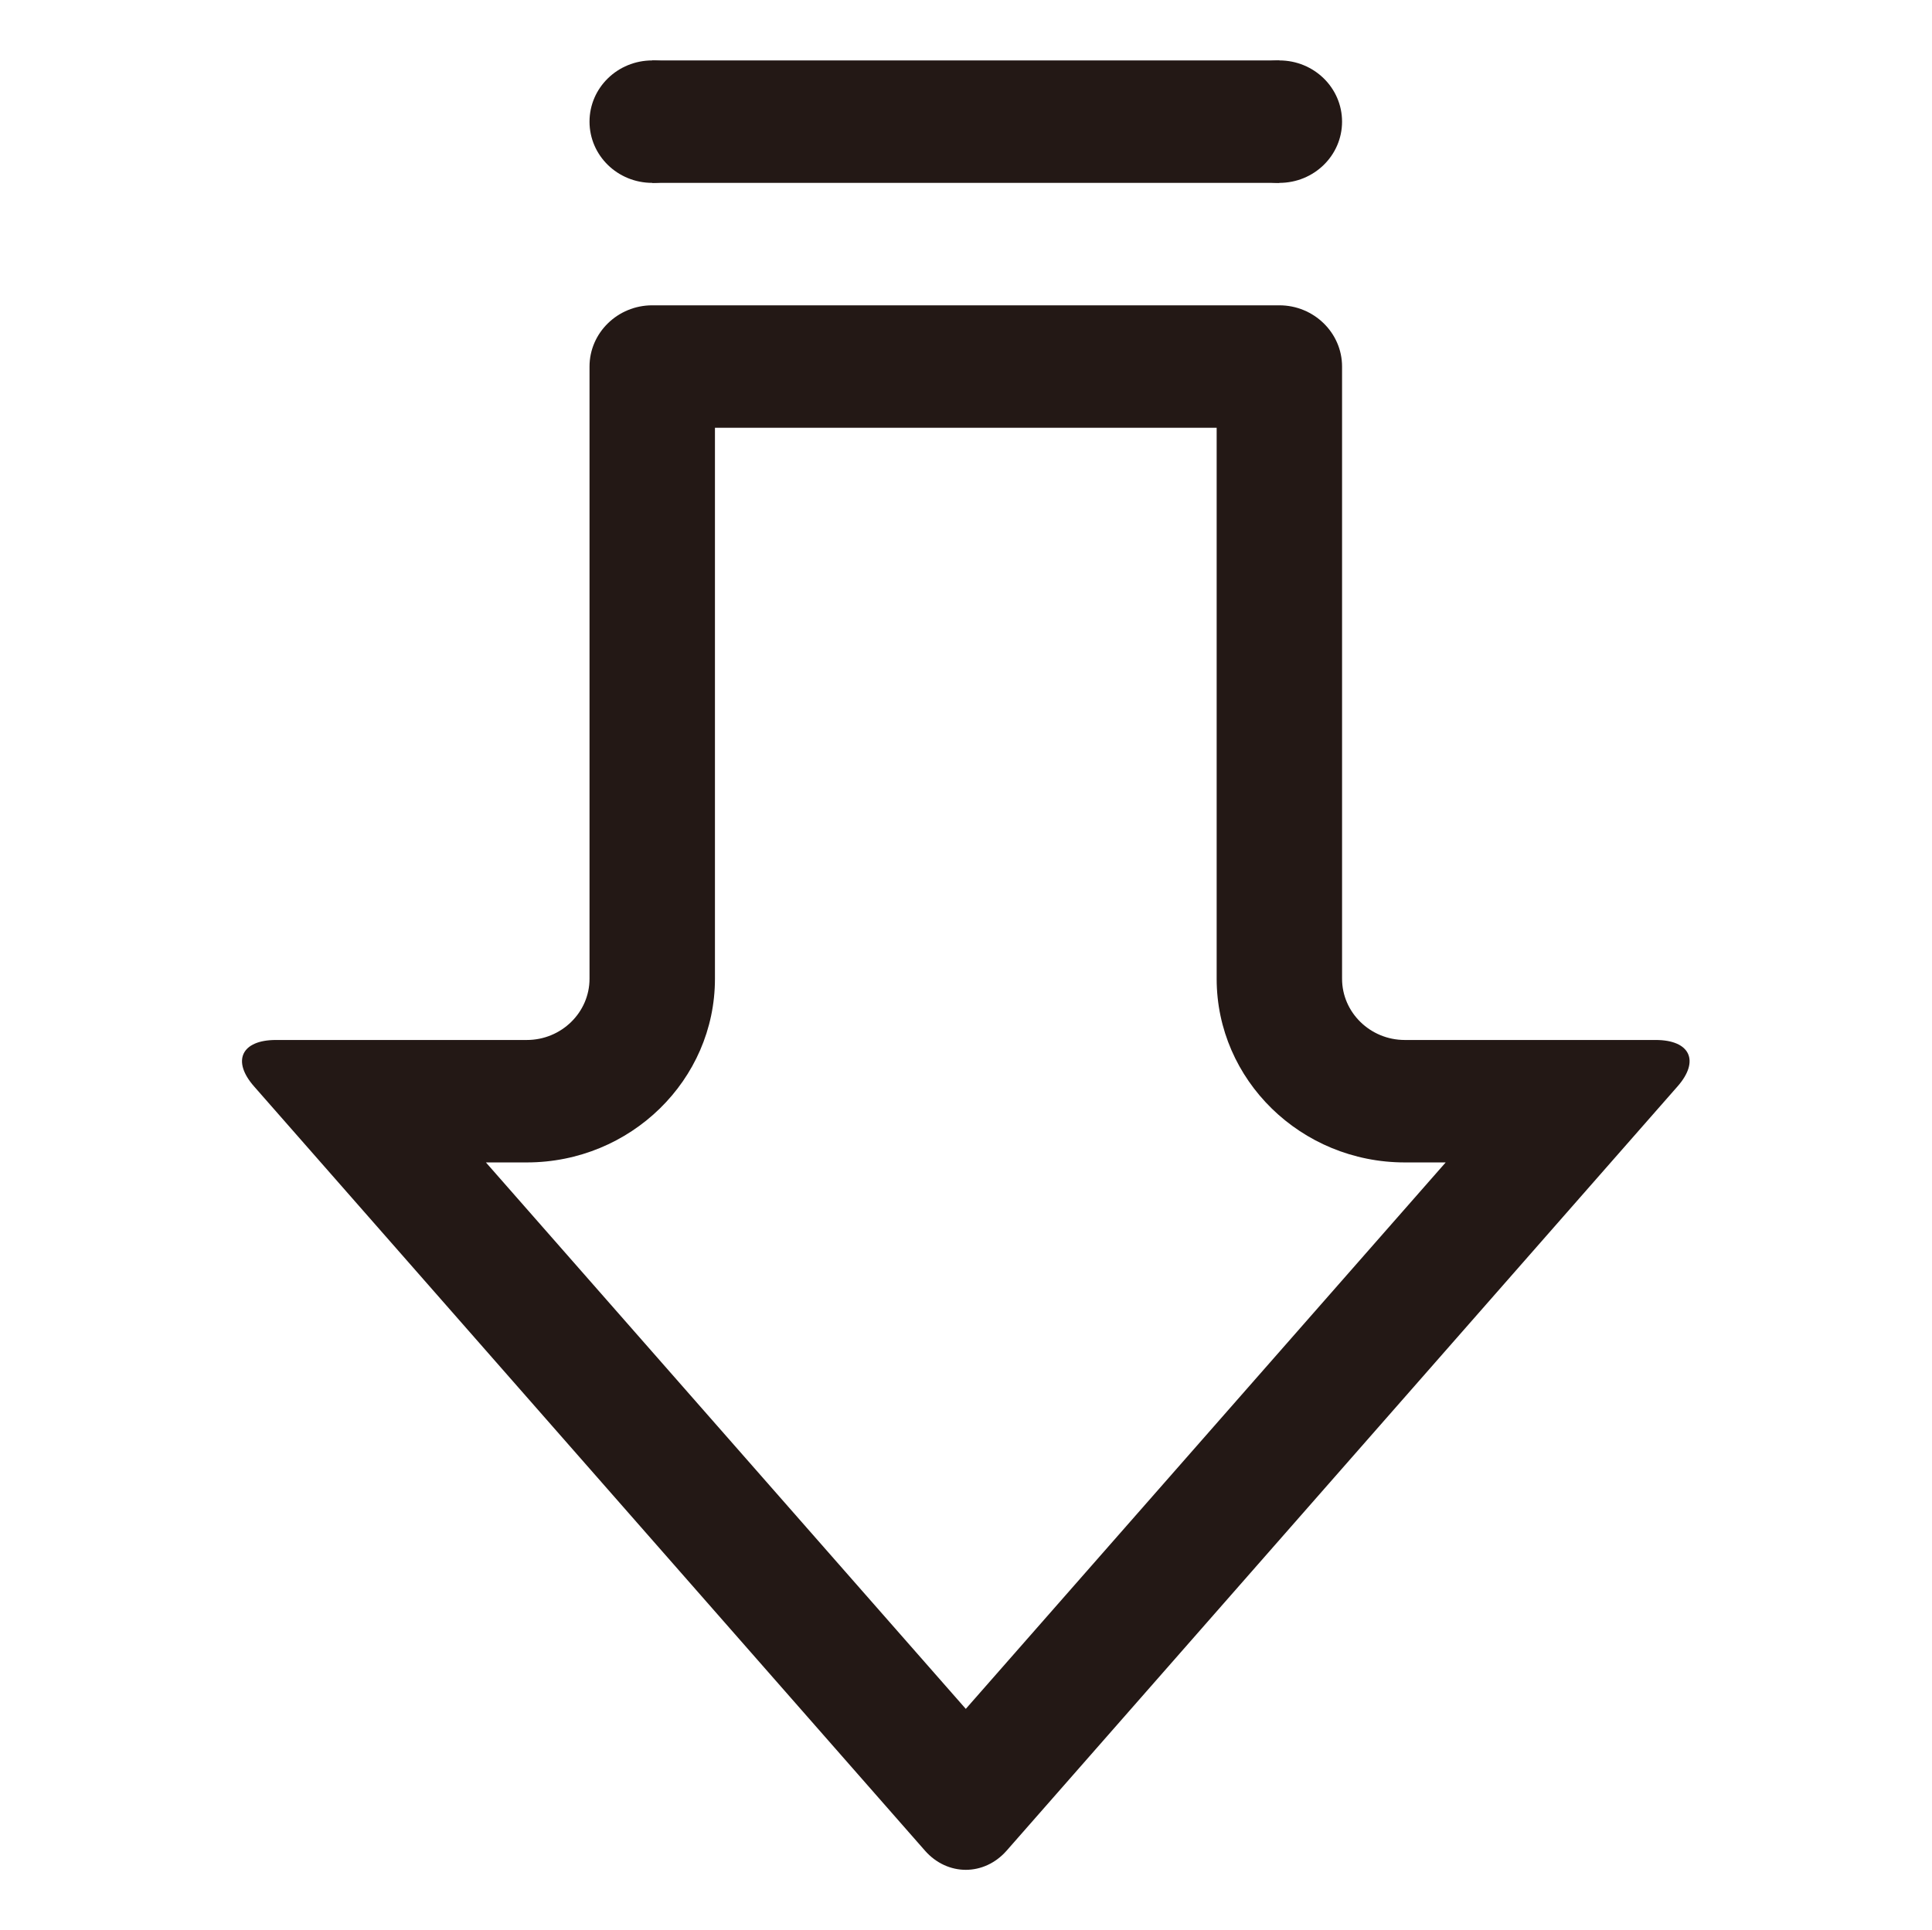
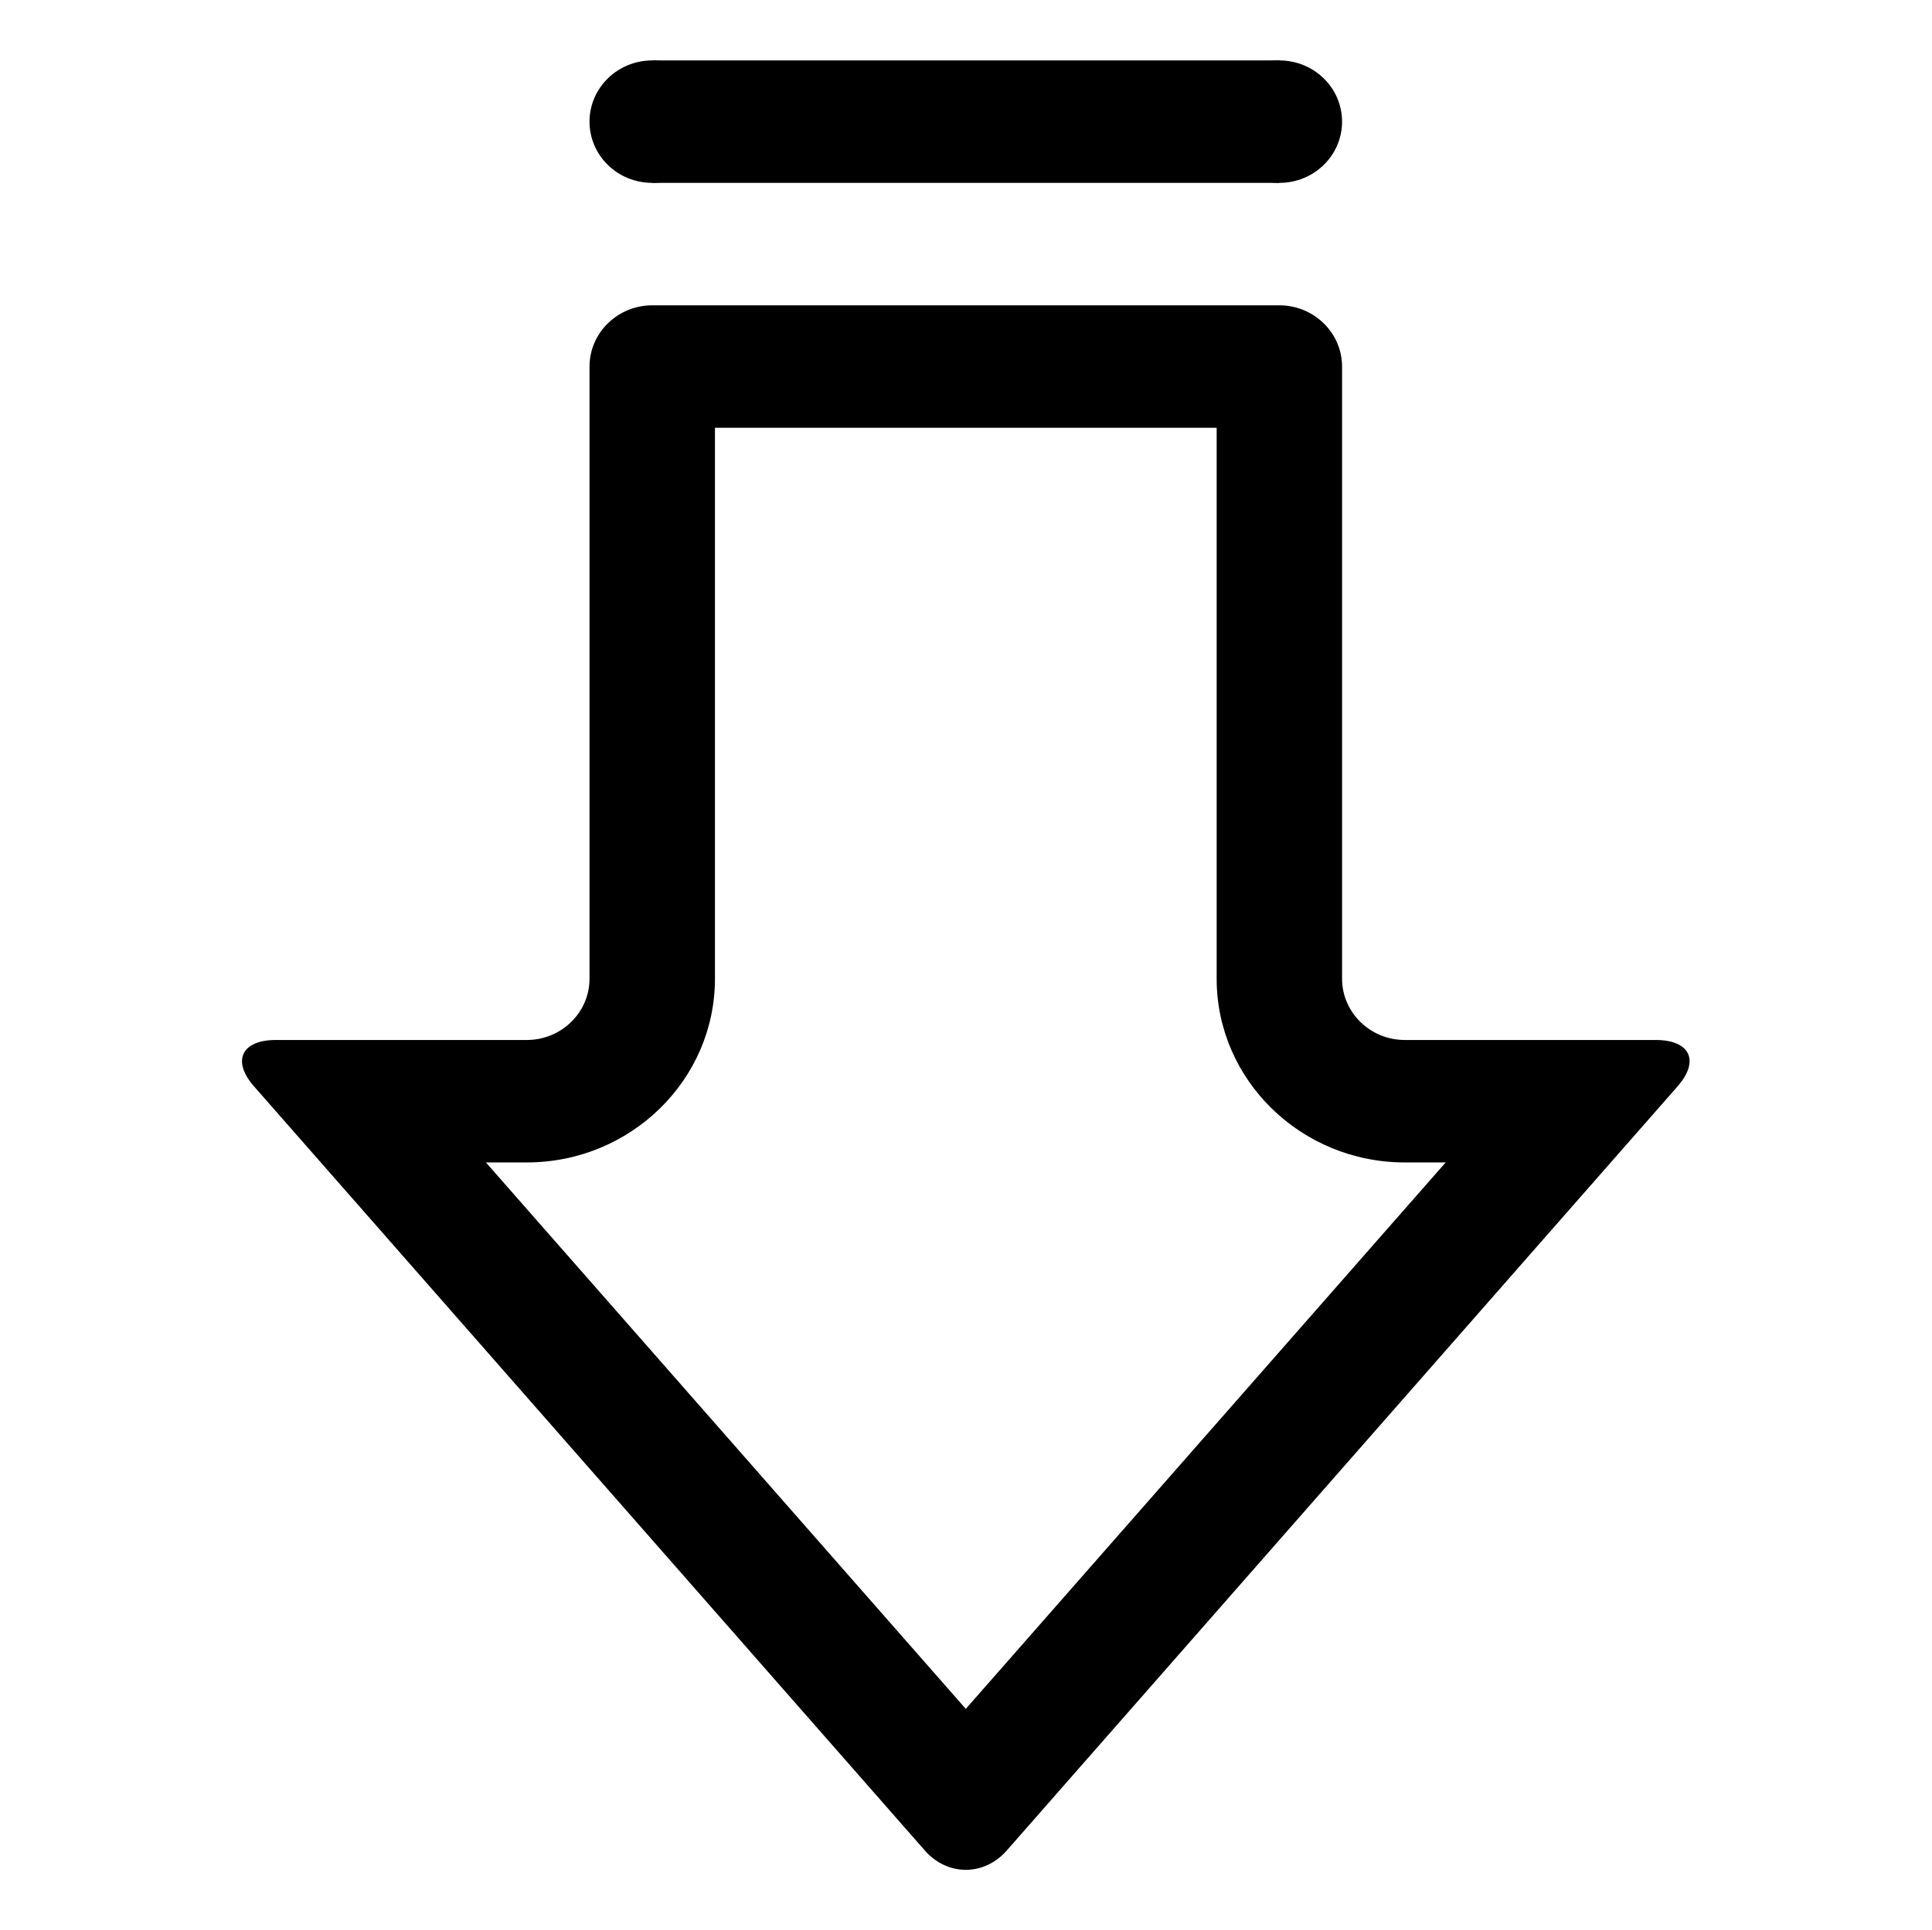
- <svg xmlns="http://www.w3.org/2000/svg" t="1750583645104" class="icon" viewBox="0 0 1025 1024" version="1.1" p-id="3322" width="200.195" height="200">
-   <path d="M645.484 226.997l0 292.395c0 53.746 44.765 97.463 99.807 97.463l21.702 0-254.602 289.983-254.597-289.983 21.701 0c55.036 0 99.813-43.719 99.813-97.463L379.309 226.997 645.484 226.997M678.747 162.019l-332.708 0c-18.327 0-33.277 14.598-33.277 32.491l0 324.883c0 17.891-14.939 32.486-33.265 32.486l-133.088 0c-18.319 0-23.528 11.103-11.63 24.623l355.975 405.595c5.913 6.725 13.778 10.152 21.64 10.152 7.866 0 15.724-3.426 21.64-10.152l355.974-405.595c11.893-13.52 6.696-24.623-11.626-24.623l-133.088 0c-18.325 0-33.276-14.595-33.276-32.486L712.015 194.509C712.015 176.617 697.076 162.019 678.747 162.019L678.747 162.019z" fill="#231815" p-id="3323" />
-   <path d="M645.484 64.553c0-17.955 14.873-32.487 33.262-32.487 18.39 0 33.269 14.532 33.269 32.487 0 17.96-14.88 32.491-33.269 32.491C660.358 97.043 645.484 82.513 645.484 64.553z" fill="#231815" p-id="3324" />
-   <path d="M312.761 64.553c0-17.955 14.881-32.487 33.277-32.487 18.39 0 33.271 14.532 33.271 32.487 0 17.96-14.882 32.491-33.271 32.491C327.642 97.043 312.761 82.513 312.761 64.553z" fill="#231815" p-id="3325" />
-   <path d="M346.037 32.066l332.708 0 0 64.977-332.708 0 0-64.977Z" fill="#231815" p-id="3326" />
+ <svg xmlns="http://www.w3.org/2000/svg" viewBox="0 0 1025 1024" width="200.195" height="200">
+   <path d="M645.484 226.997l0 292.395c0 53.746 44.765 97.463 99.807 97.463l21.702 0-254.602 289.983-254.597-289.983 21.701 0c55.036 0 99.813-43.719 99.813-97.463L379.309 226.997 645.484 226.997M678.747 162.019l-332.708 0c-18.327 0-33.277 14.598-33.277 32.491l0 324.883c0 17.891-14.939 32.486-33.265 32.486l-133.088 0c-18.319 0-23.528 11.103-11.63 24.623l355.975 405.595c5.913 6.725 13.778 10.152 21.64 10.152 7.866 0 15.724-3.426 21.64-10.152l355.974-405.595c11.893-13.52 6.696-24.623-11.626-24.623l-133.088 0c-18.325 0-33.276-14.595-33.276-32.486L712.015 194.509C712.015 176.617 697.076 162.019 678.747 162.019L678.747 162.019z" />
+   <path d="M645.484 64.553c0-17.955 14.873-32.487 33.262-32.487 18.39 0 33.269 14.532 33.269 32.487 0 17.96-14.88 32.491-33.269 32.491C660.358 97.043 645.484 82.513 645.484 64.553z" />
+   <path d="M312.761 64.553c0-17.955 14.881-32.487 33.277-32.487 18.39 0 33.271 14.532 33.271 32.487 0 17.96-14.882 32.491-33.271 32.491C327.642 97.043 312.761 82.513 312.761 64.553z" />
+   <path d="M346.037 32.066l332.708 0 0 64.977-332.708 0 0-64.977Z" />
</svg>
